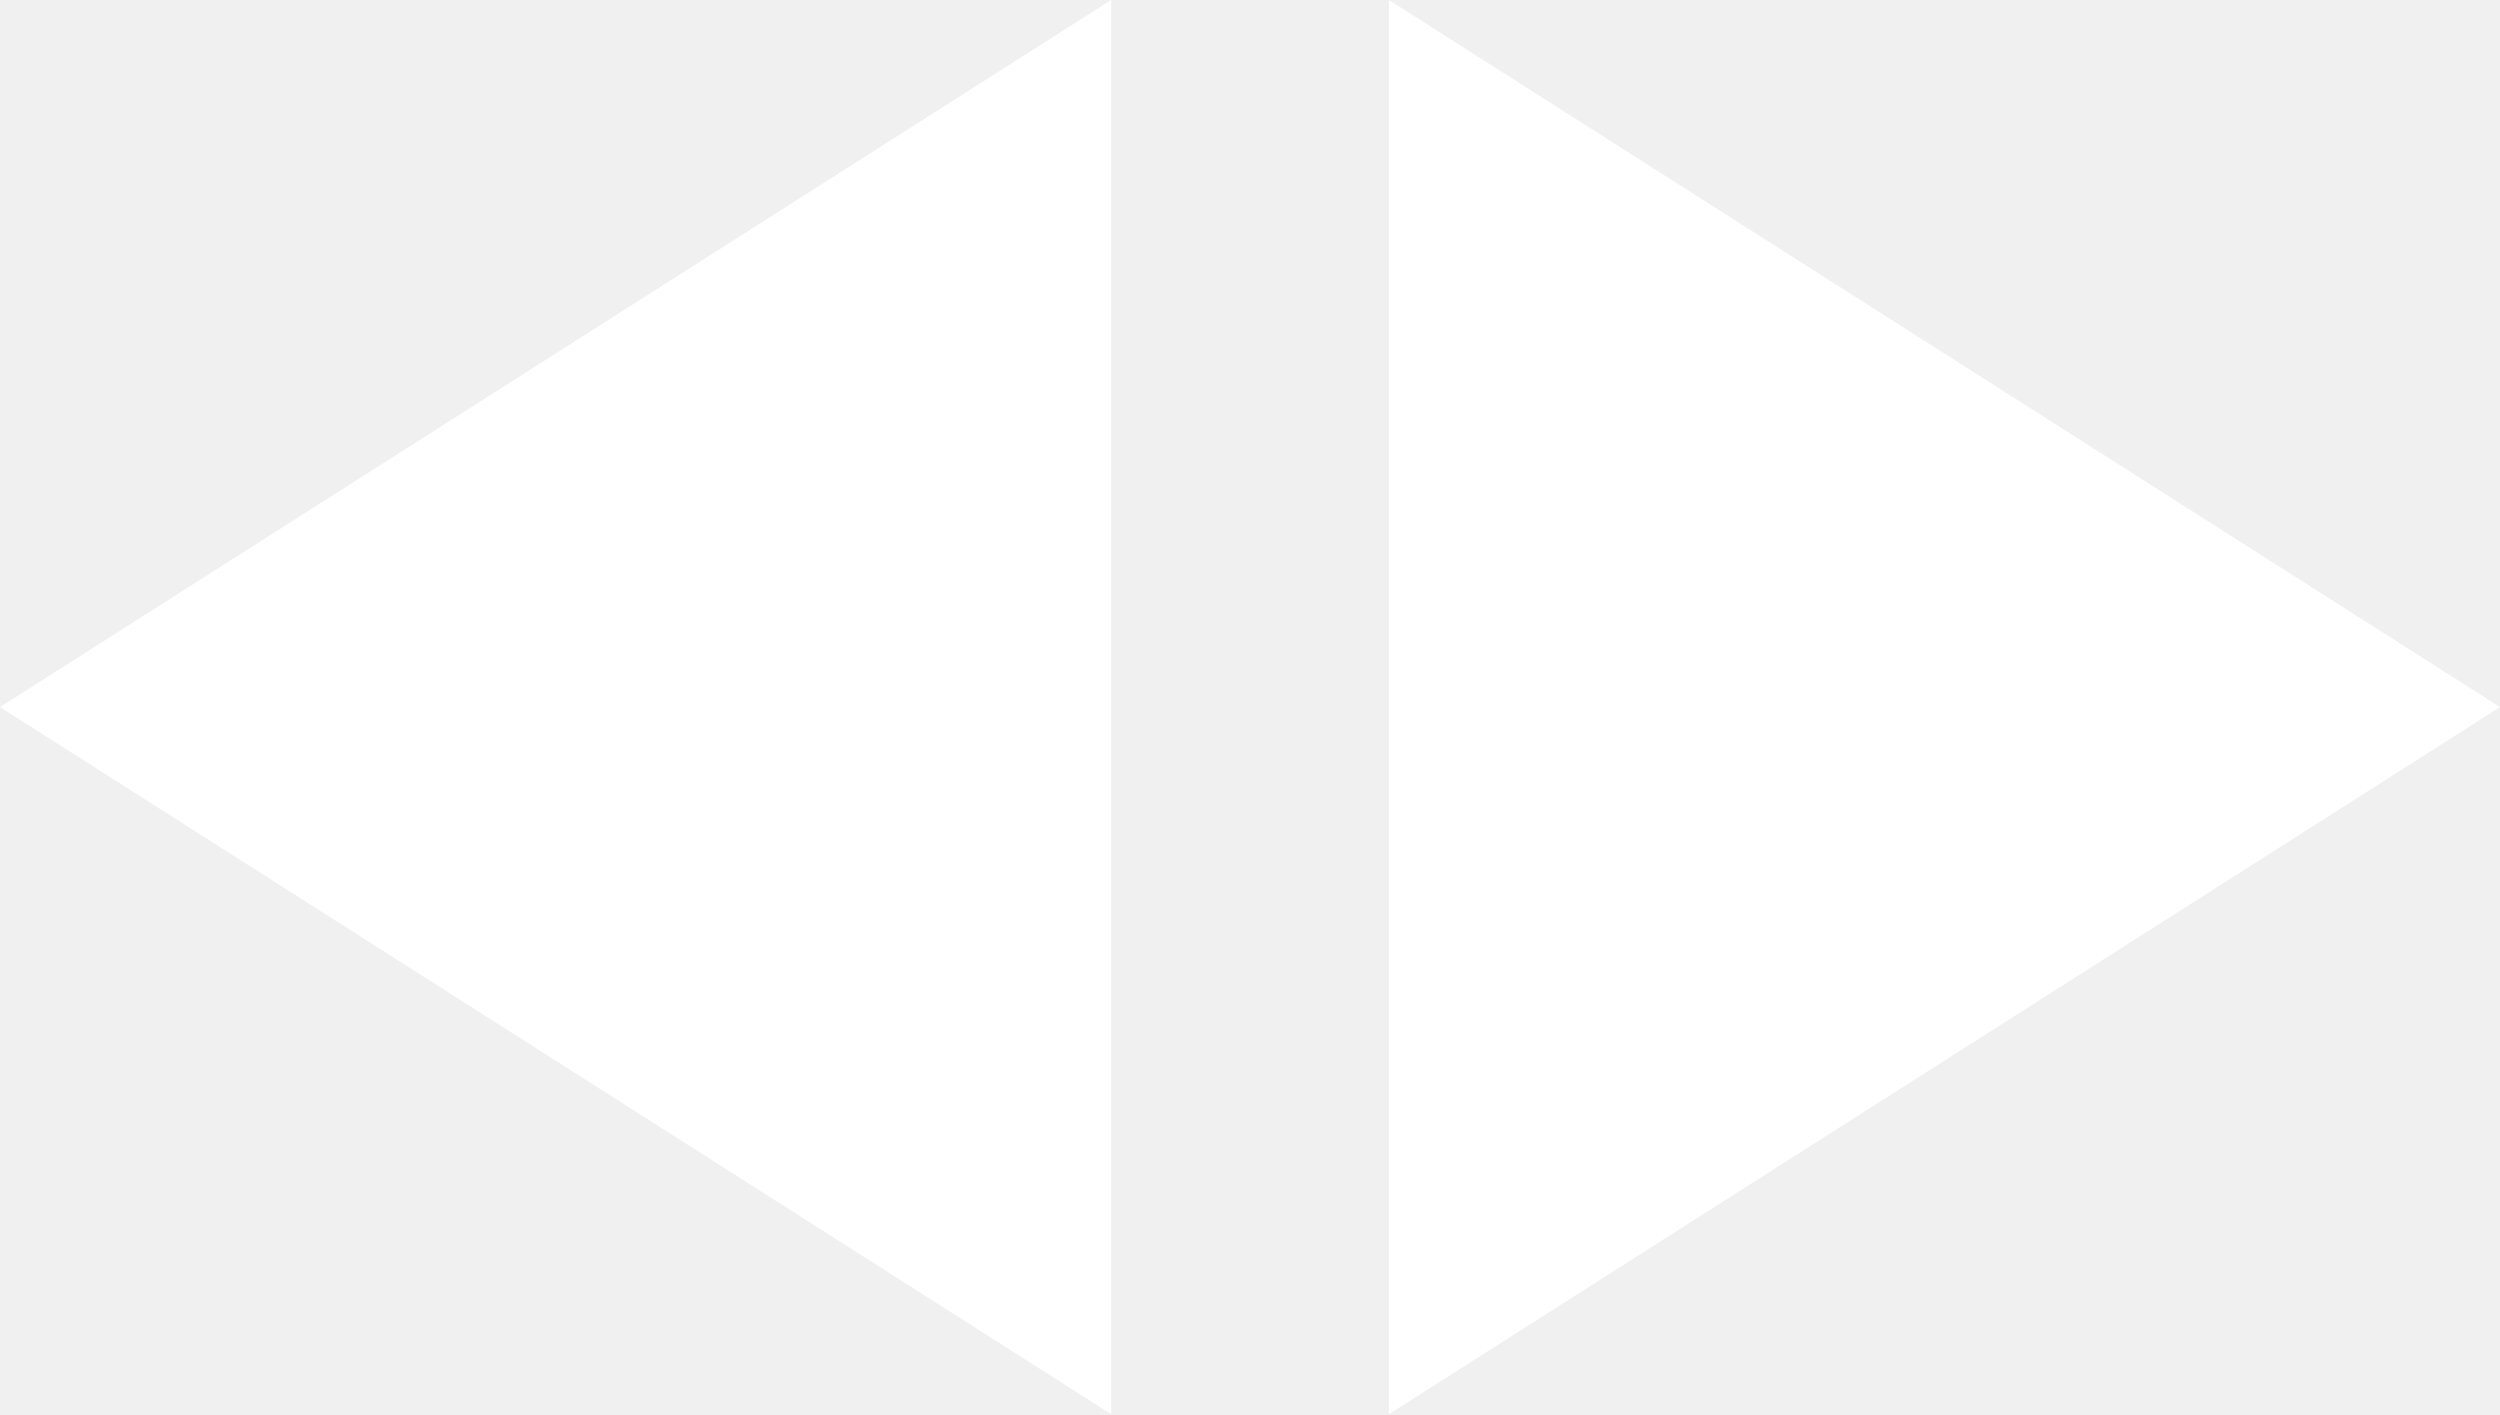
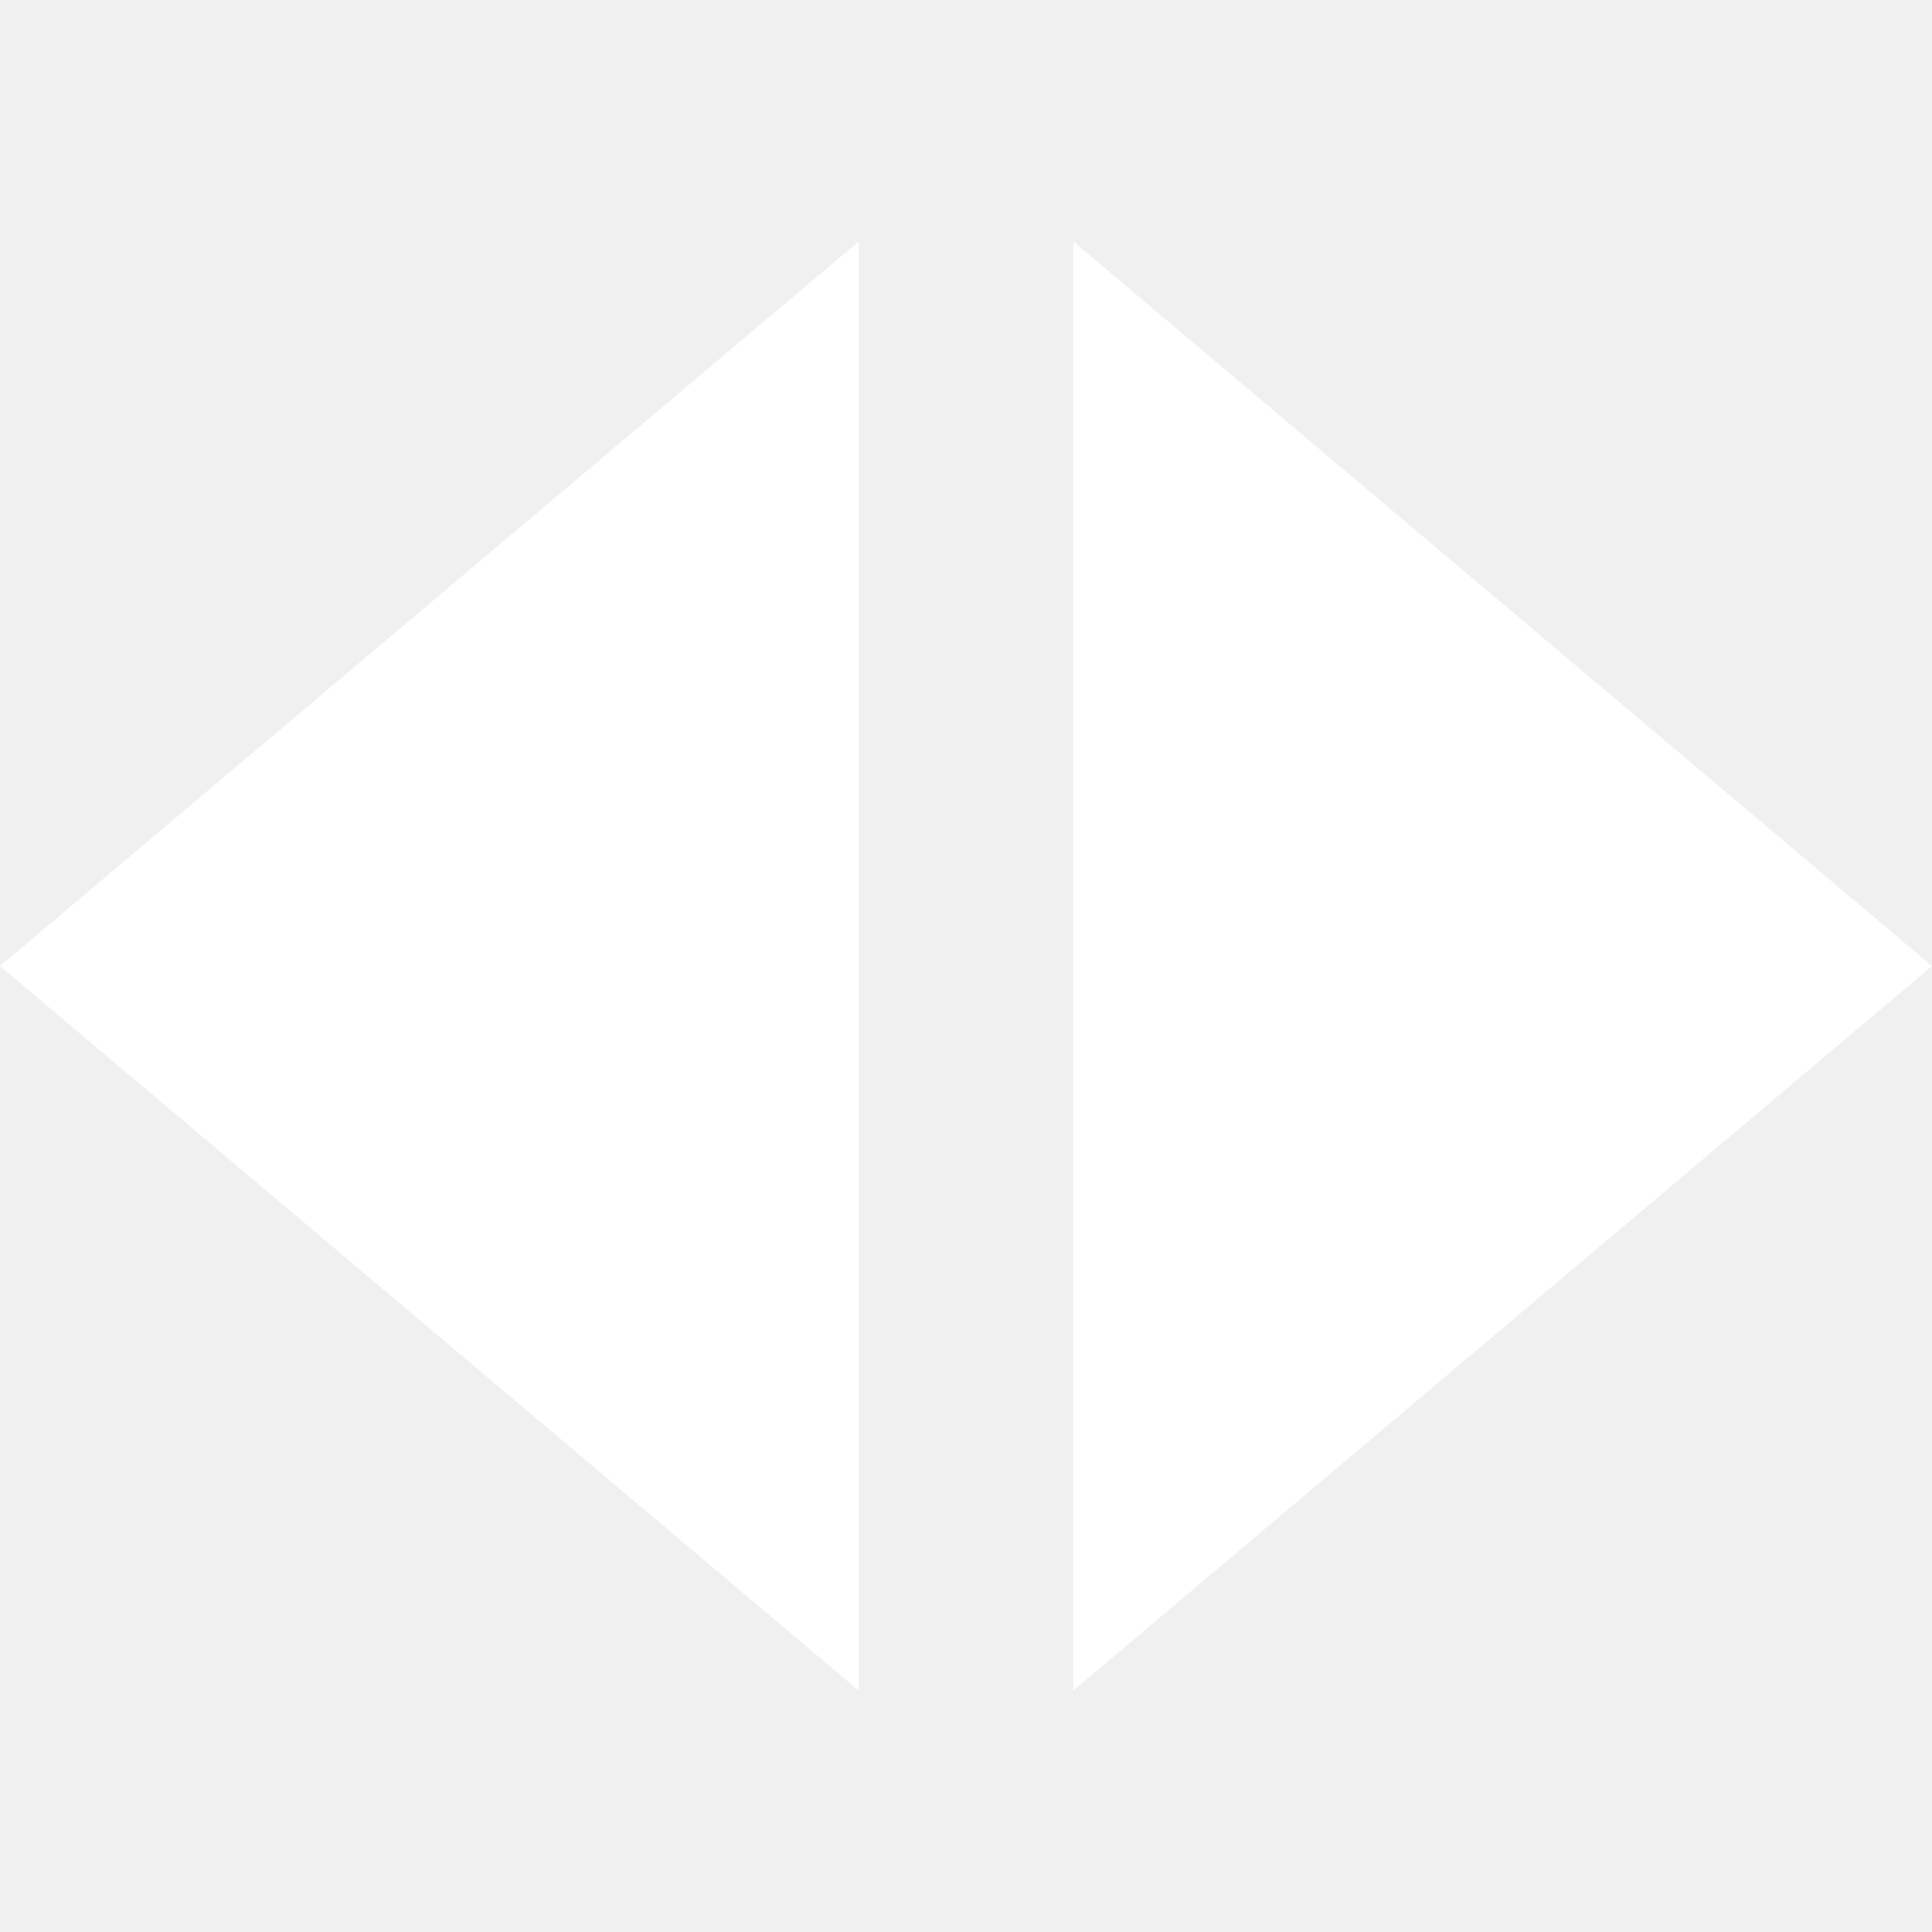
- <svg xmlns="http://www.w3.org/2000/svg" version="1.1" viewBox="-432 -3530 21.214 12" width="21.214" height="12">
-   <defs />
-   <g id="ICONES" stroke="none" stroke-opacity="1" stroke-dasharray="none" fill="none" fill-opacity="1">
-     <g id="ICONES_Calque_1">
-       <g id="Group_2897">
-         <g id="Graphic_2895">
-           <path d="M -420.214 -3530 L -410.786 -3524 L -420.214 -3518 Z" fill="white" />
-         </g>
-         <g id="Graphic_2896">
-           <path d="M -422.571 -3518 L -432 -3524 L -422.571 -3530 Z" fill="white" />
-         </g>
-       </g>
-     </g>
+ <svg xmlns="http://www.w3.org/2000/svg" width="16" height="16" viewBox="-432 -3530 16 16">
+   <g fill="none">
+     <path fill="#fff" d="m-423.111-3528 7.111 6-7.111 6ZM-424.889-3516l-7.111-6 7.111-6Z" />
  </g>
</svg>
